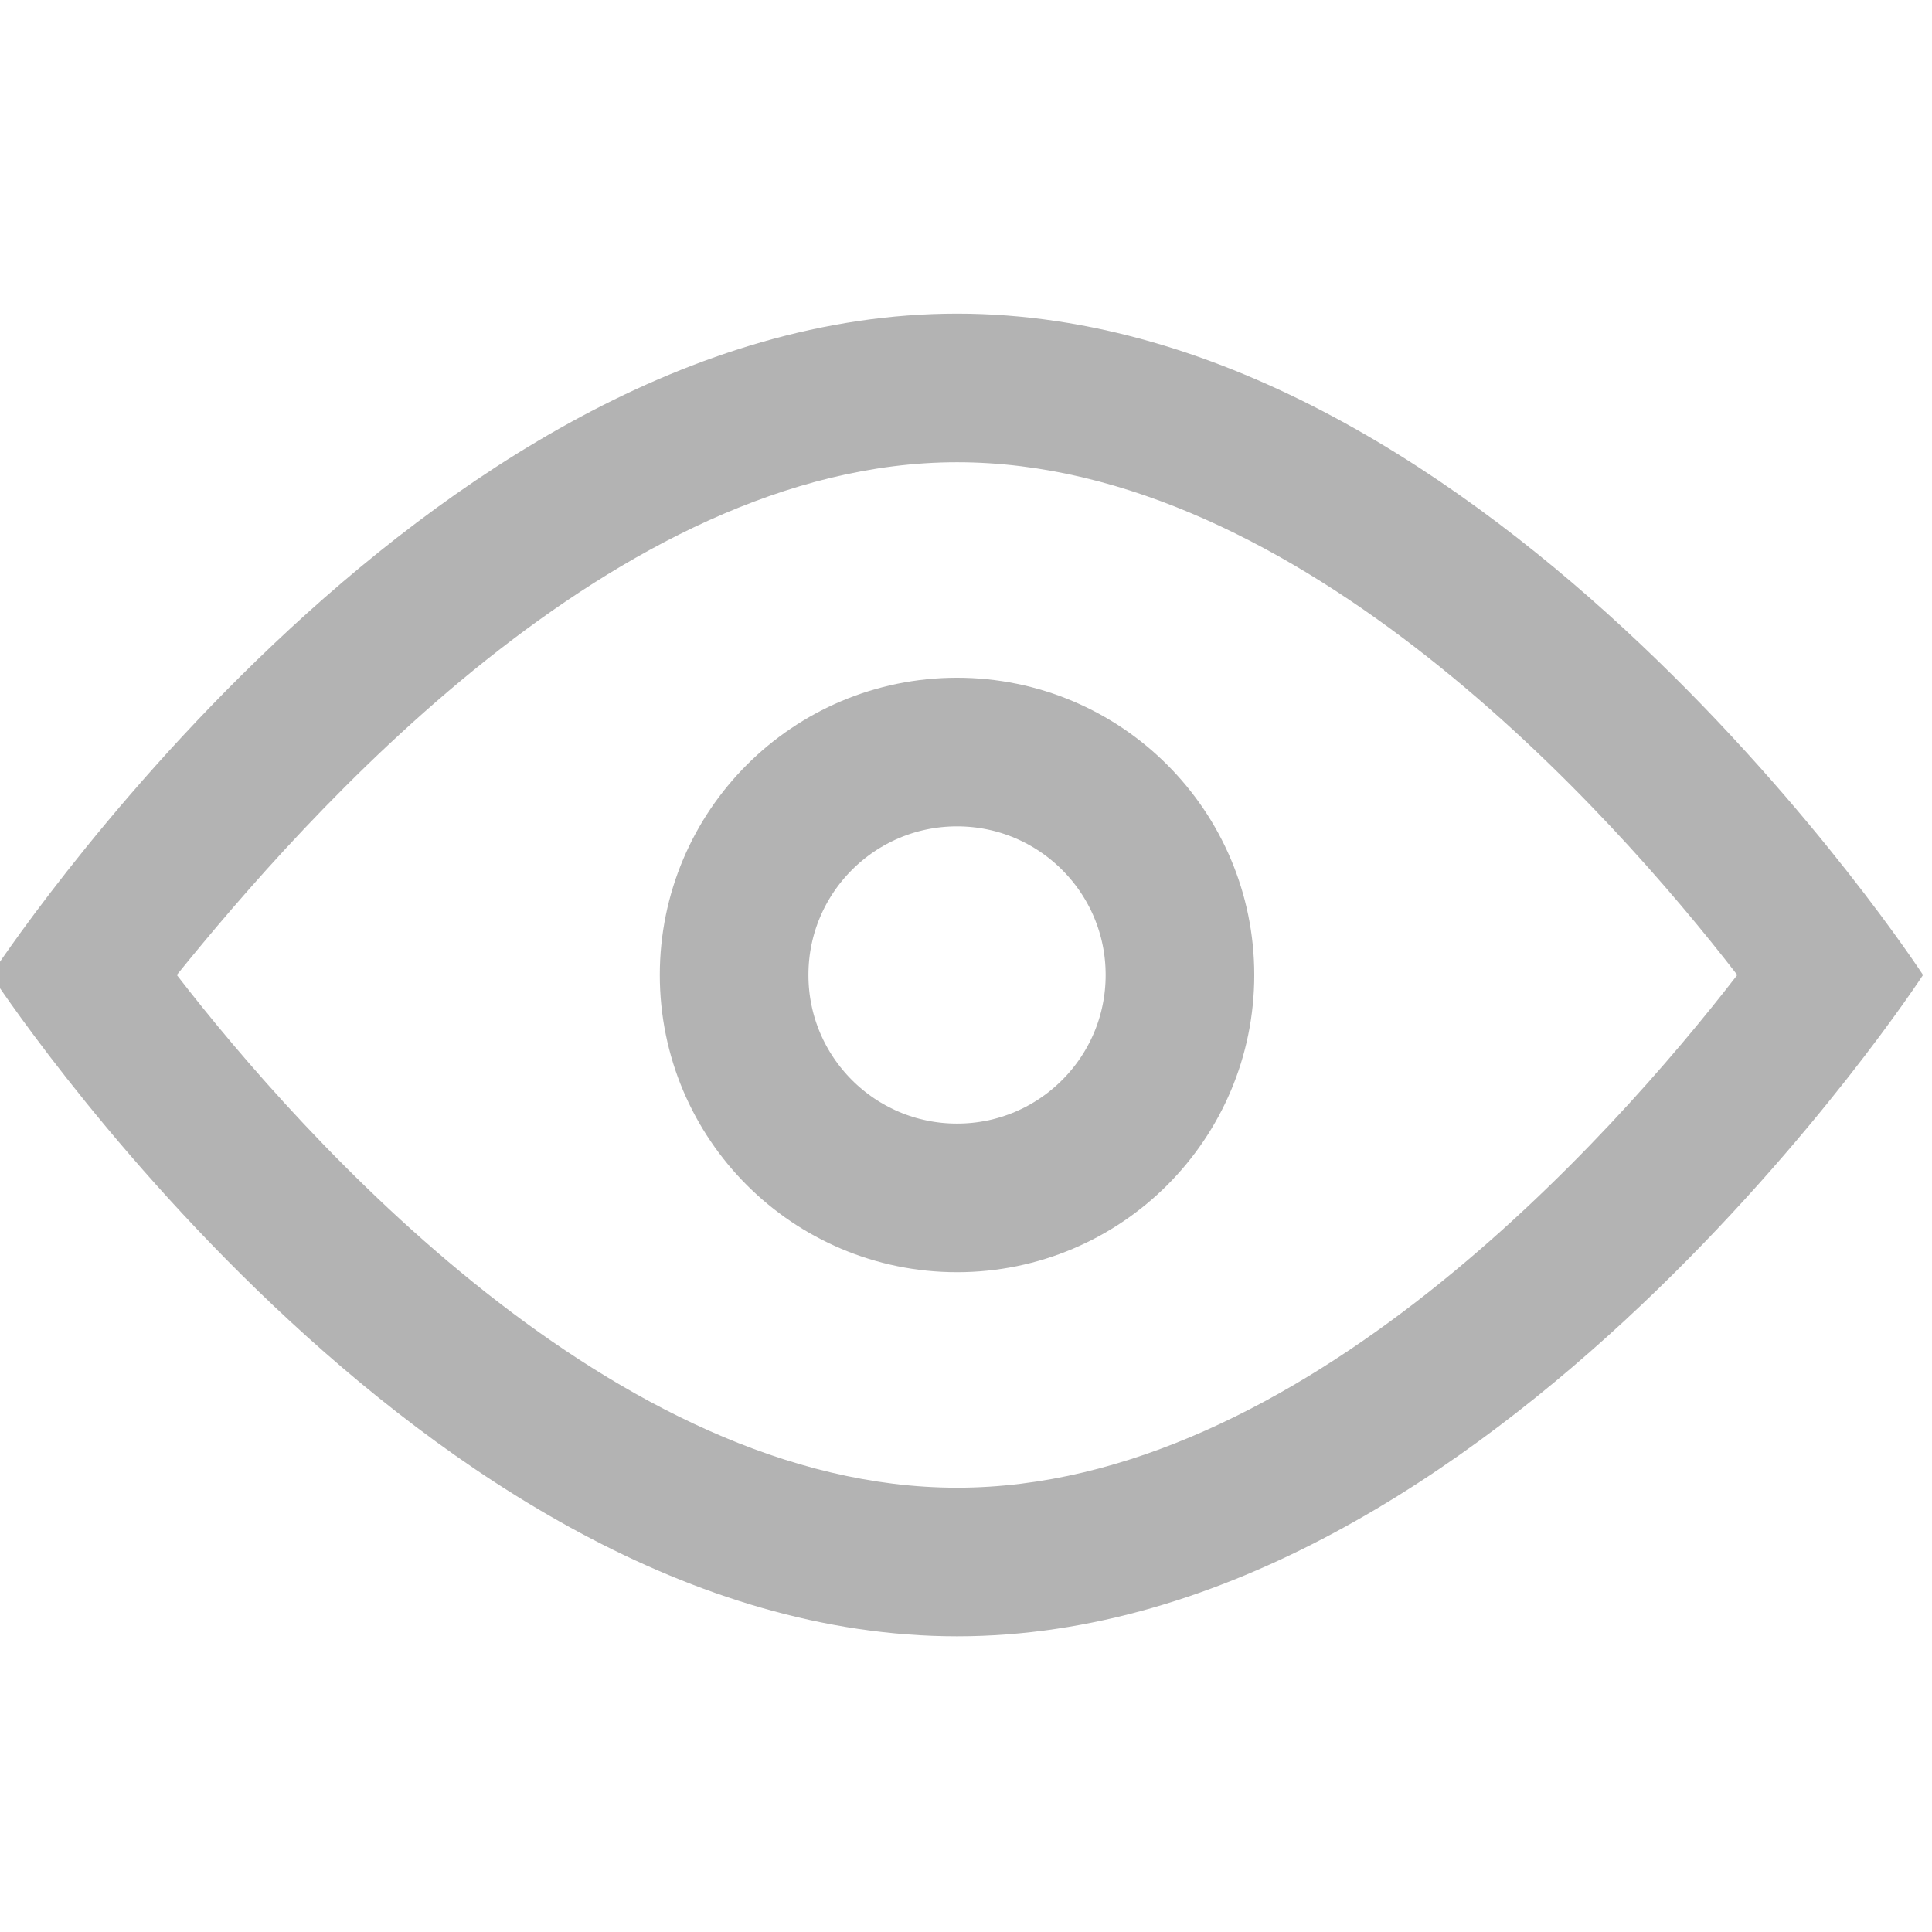
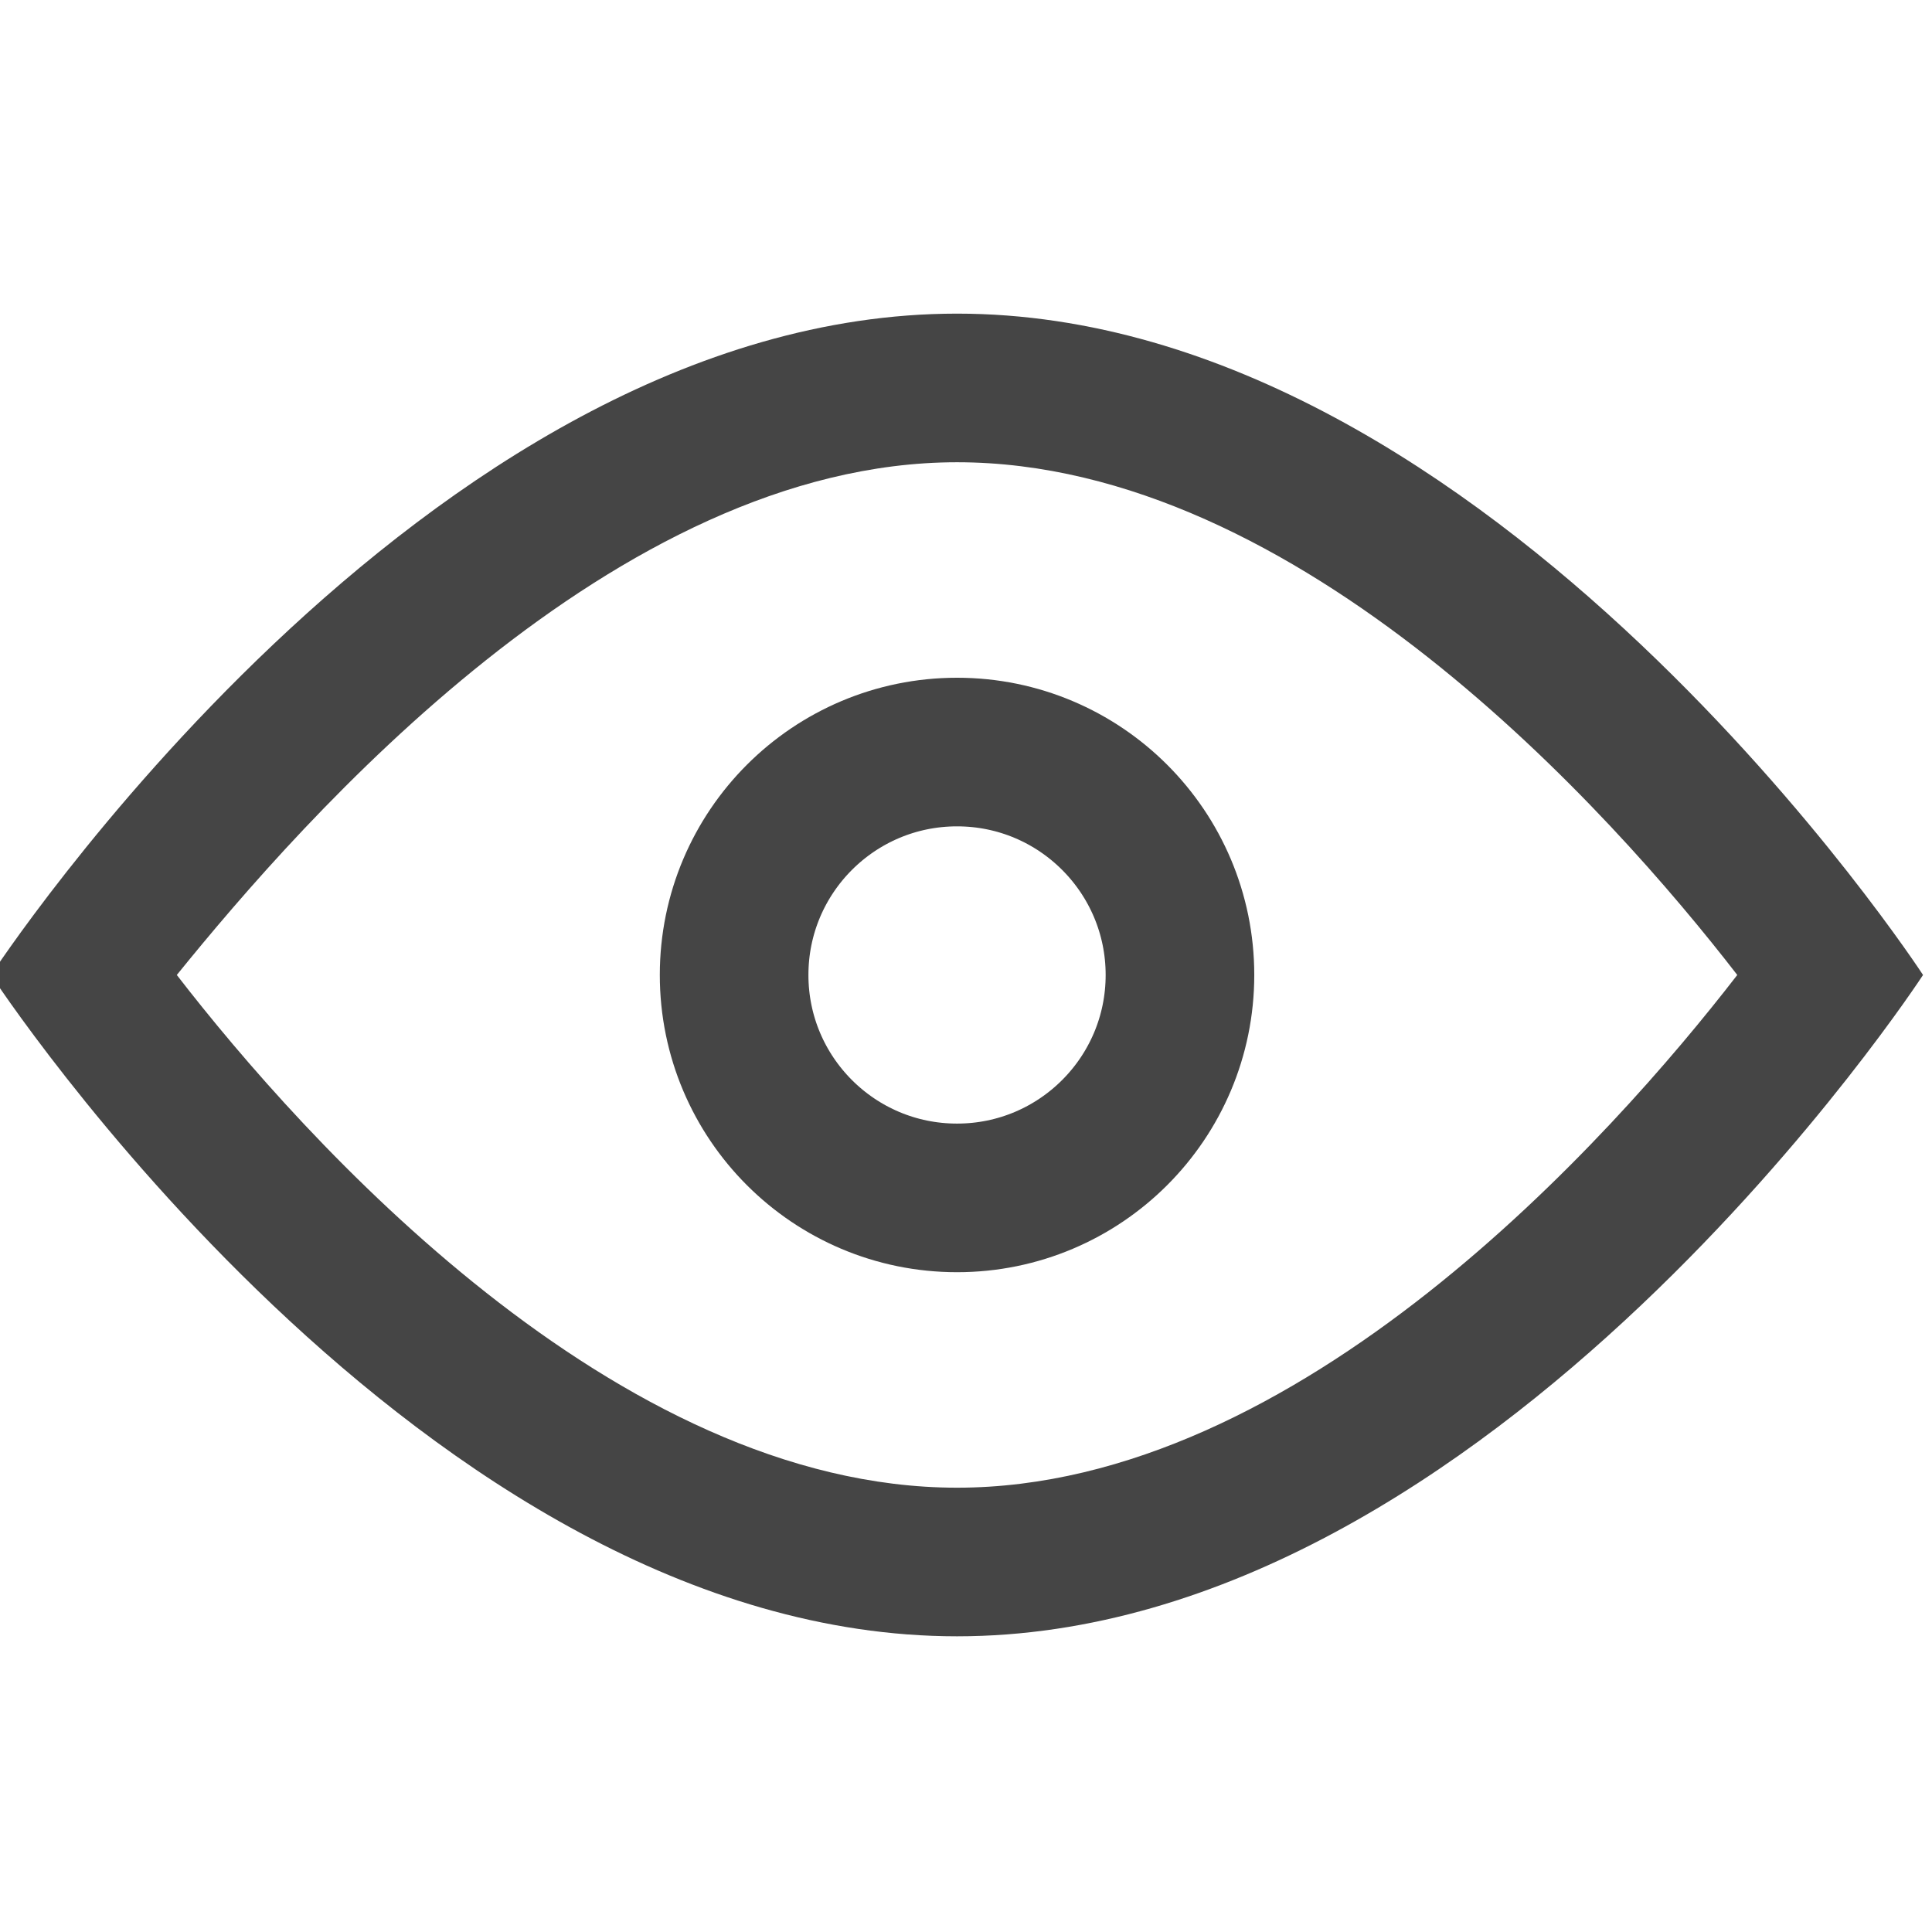
<svg xmlns="http://www.w3.org/2000/svg" width="26" height="26" viewBox="0 0 26 26" id="svg5557" version="1.1">
  <defs id="defs5559" />
  <g id="layer1" transform="translate(0,-1026.362)">
    <g transform="translate(-144.1206,752.4828)" id="g5356">
      <g id="g5358">
-         <path style="fill:#b3b3b3" d="m 157,280.1 c 4.6,0 8.8,4.7 10.5,6.9 -1.7,2.2 -5.9,6.9 -10.5,6.9 -4.6,0 -8.8,-4.7 -10.5,-6.9 1.7,-2.1 5.9,-6.9 10.5,-6.9 m 0,-2 c -7.2,0 -13,8.9 -13,8.9 0,0 5.8,8.9 13,8.9 7.2,0 13,-8.9 13,-8.9 0,0 -5.8,-8.9 -13,-8.9 l 0,0 z" id="path5360" />
+         <path style="fill:#454545" d="m 157,280.1 c 4.6,0 8.8,4.7 10.5,6.9 -1.7,2.2 -5.9,6.9 -10.5,6.9 -4.6,0 -8.8,-4.7 -10.5,-6.9 1.7,-2.1 5.9,-6.9 10.5,-6.9 m 0,-2 c -7.2,0 -13,8.9 -13,8.9 0,0 5.8,8.9 13,8.9 7.2,0 13,-8.9 13,-8.9 0,0 -5.8,-8.9 -13,-8.9 l 0,0 z" id="path5360" />
      </g>
-       <circle style="fill:none;stroke:#b3b3b3;stroke-width:2;stroke-miterlimit:10" stroke-miterlimit="10" cx="157" cy="287" r="3" id="circle5362" />
+       <circle style="fill:none;stroke:#454545;stroke-width:2;stroke-miterlimit:10" stroke-miterlimit="10" cx="157" cy="287" r="3" id="circle5362" />
    </g>
  </g>
</svg>
